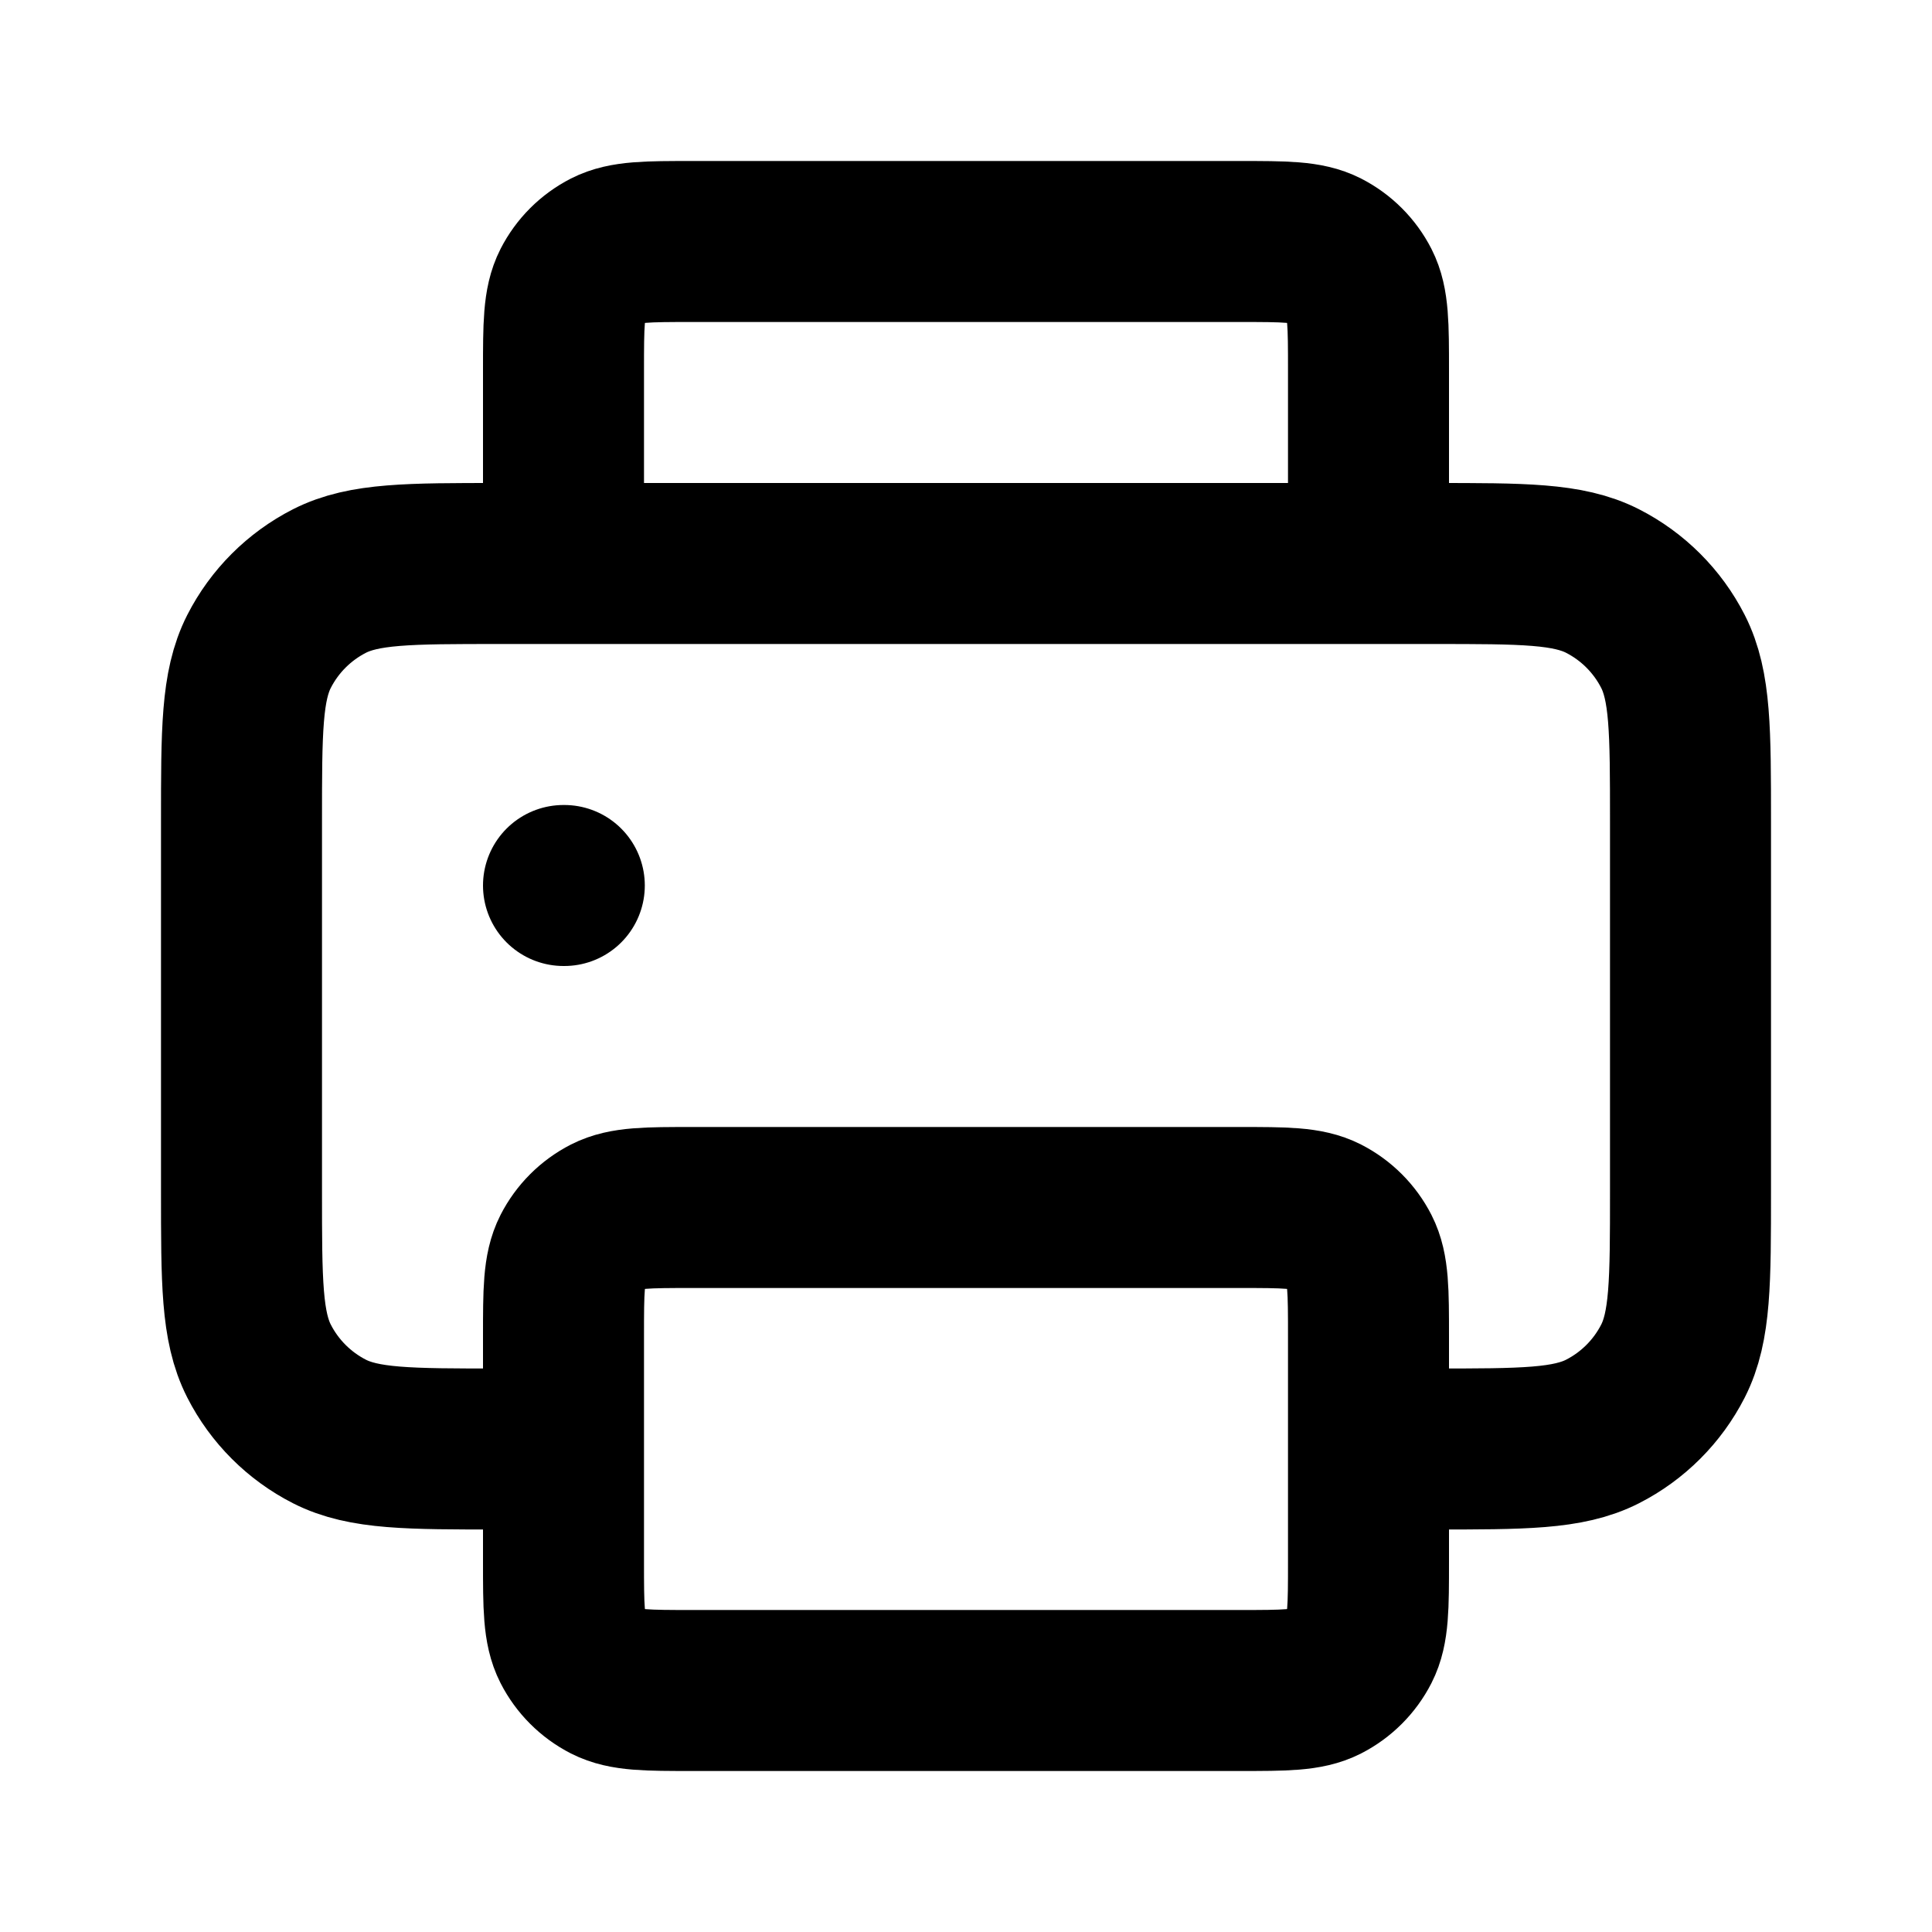
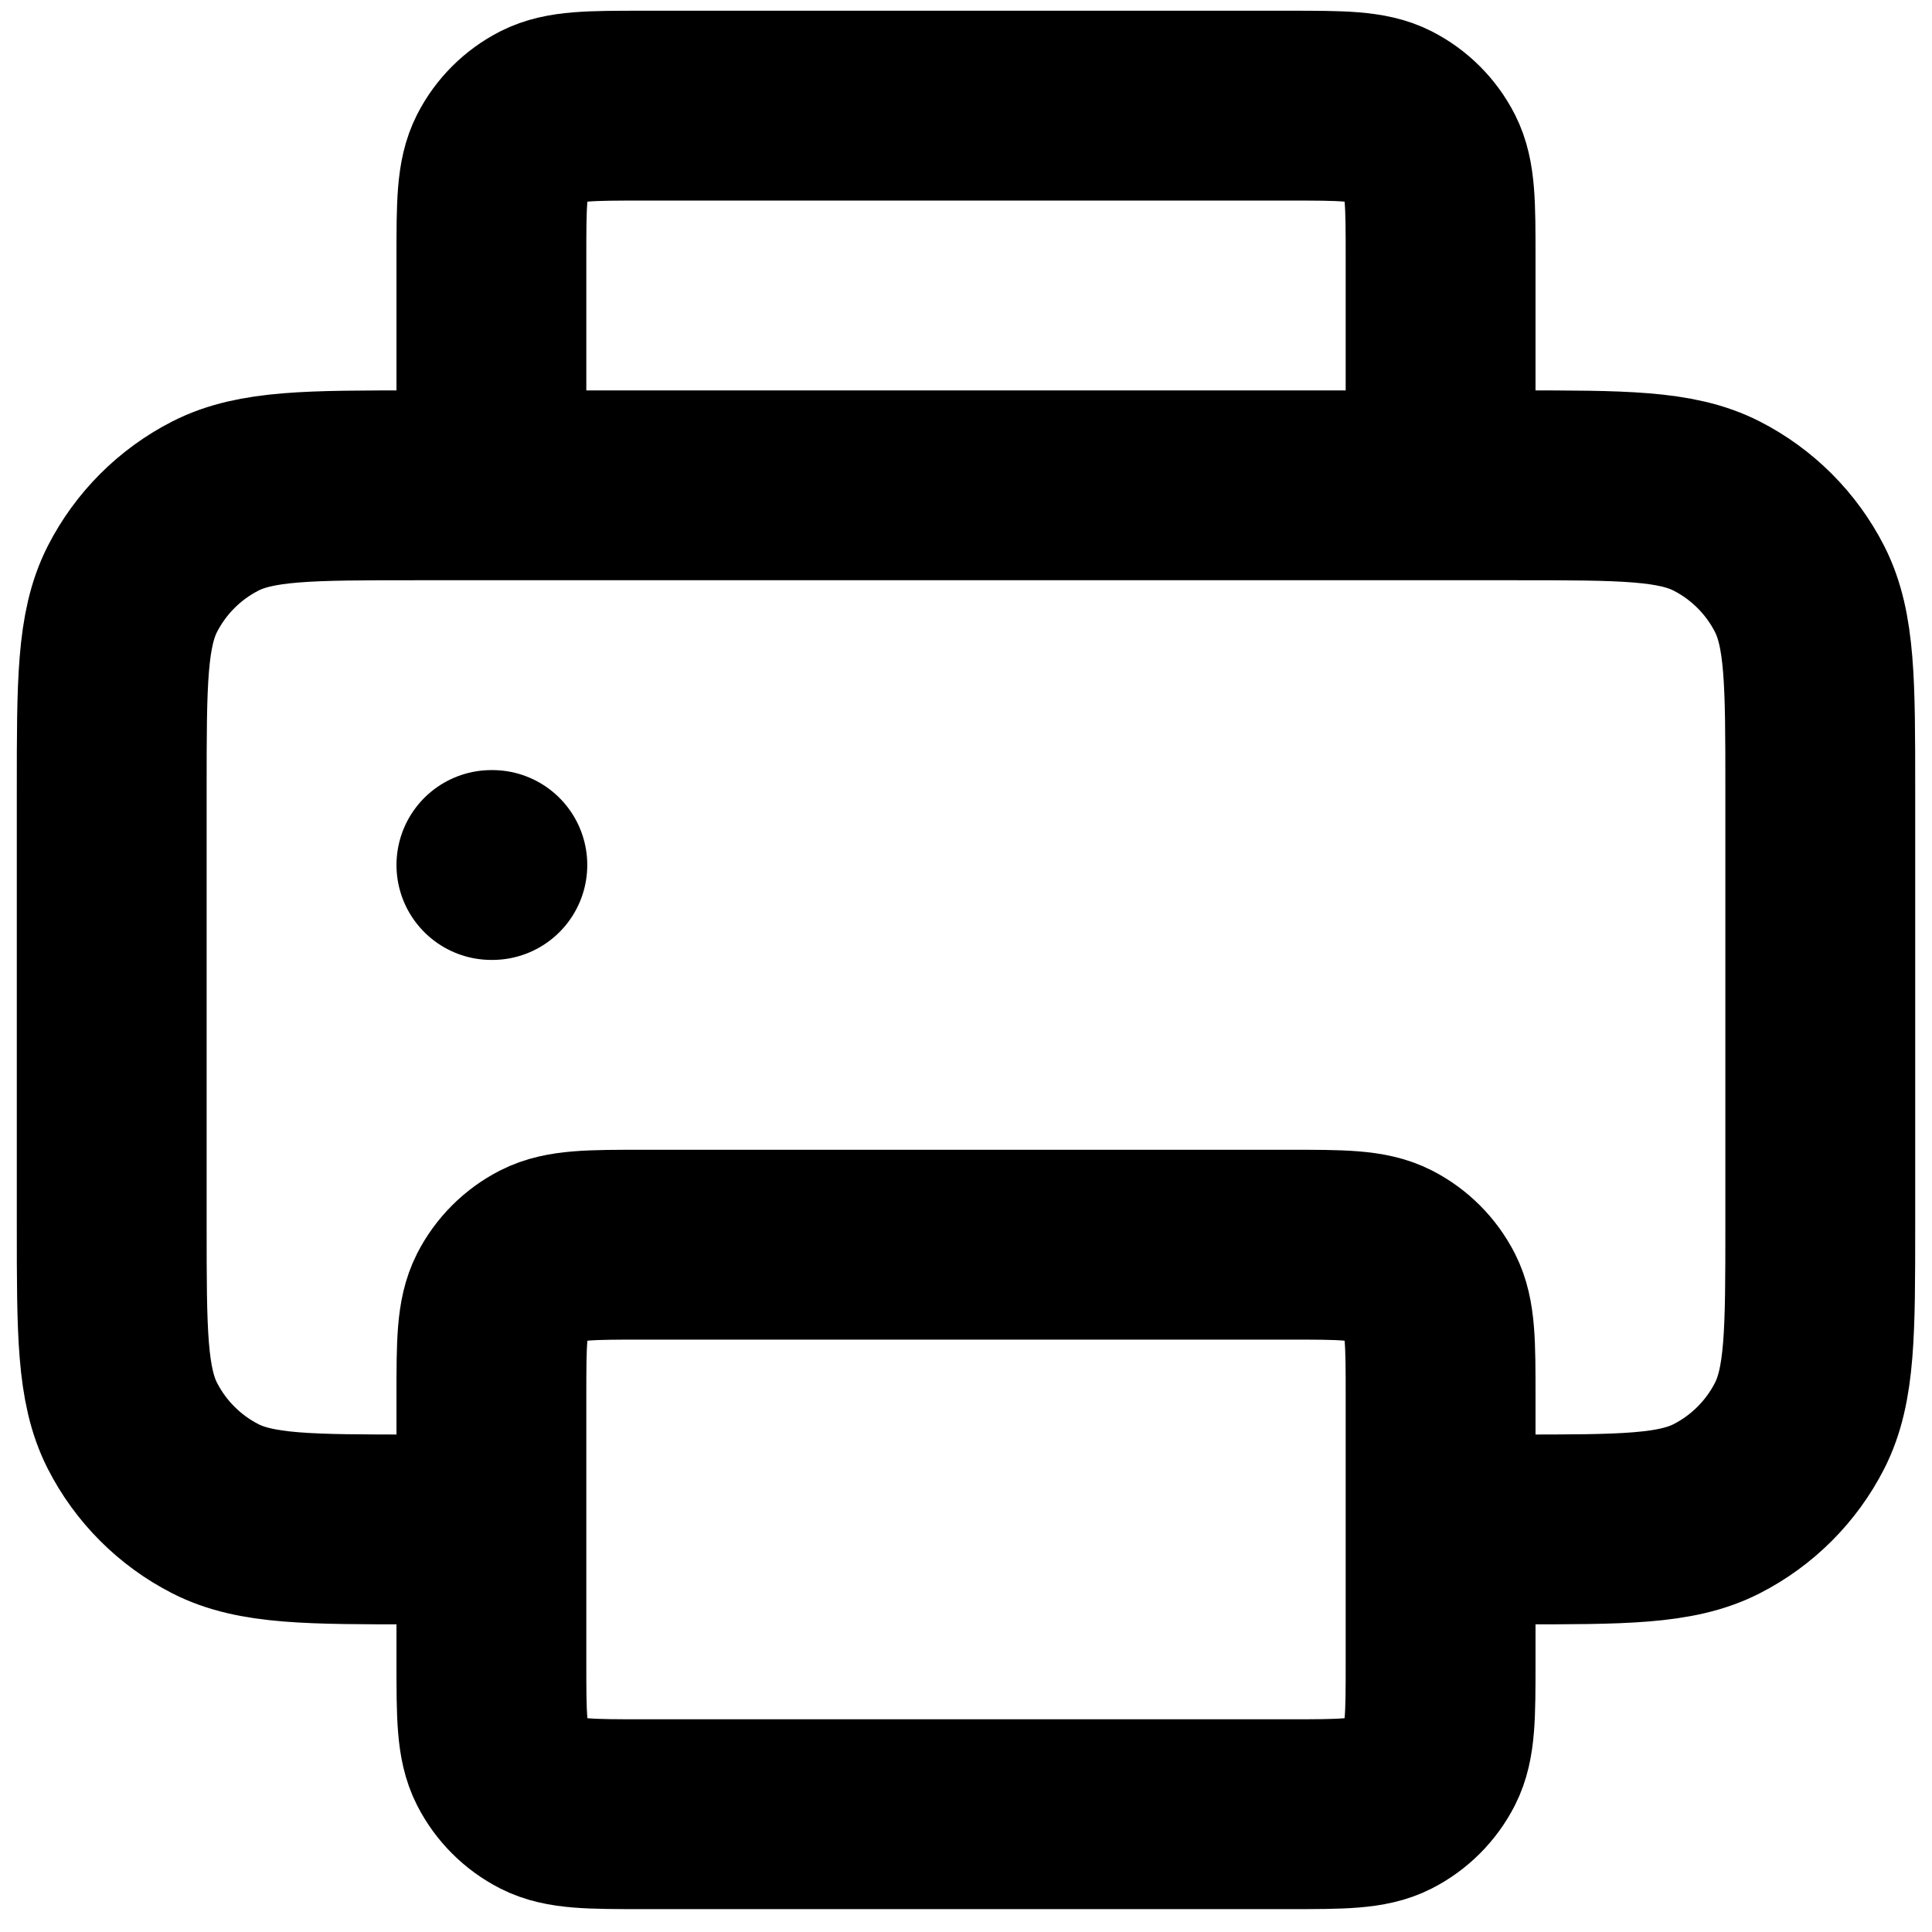
- <svg xmlns="http://www.w3.org/2000/svg" width="800px" height="800px" viewBox="0 0 24 24" fill="none">
+ <svg xmlns="http://www.w3.org/2000/svg" width="800px" height="800px" viewBox="1.887 1.887 20.226 20.354" fill="none">
  <path d="M7 18H6.2C5.08 18 4.52 18 4.092 17.782C3.716 17.59 3.41 17.284 3.218 16.908C3 16.48 3 15.92 3 14.8V10.2C3 9.08 3 8.52 3.218 8.092C3.41 7.716 3.716 7.41 4.092 7.218C4.52 7 5.08 7 6.2 7H7M17 18H17.8C18.92 18 19.48 18 19.908 17.782C20.284 17.59 20.59 17.284 20.782 16.908C21 16.48 21 15.92 21 14.8V10.2C21 9.08 21 8.52 20.782 8.092C20.59 7.716 20.284 7.41 19.908 7.218C19.48 7 18.92 7 17.8 7H17M7 11H7.01M17 7V5.4V4.6C17 4.04 17 3.76 16.891 3.546C16.795 3.358 16.642 3.205 16.454 3.109C16.24 3 15.96 3 15.4 3H8.6C8.04 3 7.76 3 7.546 3.109C7.358 3.205 7.205 3.358 7.109 3.546C7 3.76 7 4.04 7 4.6V5.4V7M17 7H7M8.6 21H15.4C15.96 21 16.24 21 16.454 20.891C16.642 20.795 16.795 20.642 16.891 20.454C17 20.24 17 19.96 17 19.4V16.6C17 16.04 17 15.76 16.891 15.546C16.795 15.358 16.642 15.205 16.454 15.109C16.24 15 15.96 15 15.4 15H8.6C8.04 15 7.76 15 7.546 15.109C7.358 15.205 7.205 15.358 7.109 15.546C7 15.76 7 16.04 7 16.6V19.4C7 19.96 7 20.24 7.109 20.454C7.205 20.642 7.358 20.795 7.546 20.891C7.76 21 8.04 21 8.6 21Z" stroke="#000000" stroke-width="2" stroke-linecap="round" stroke-linejoin="round" />
</svg>
